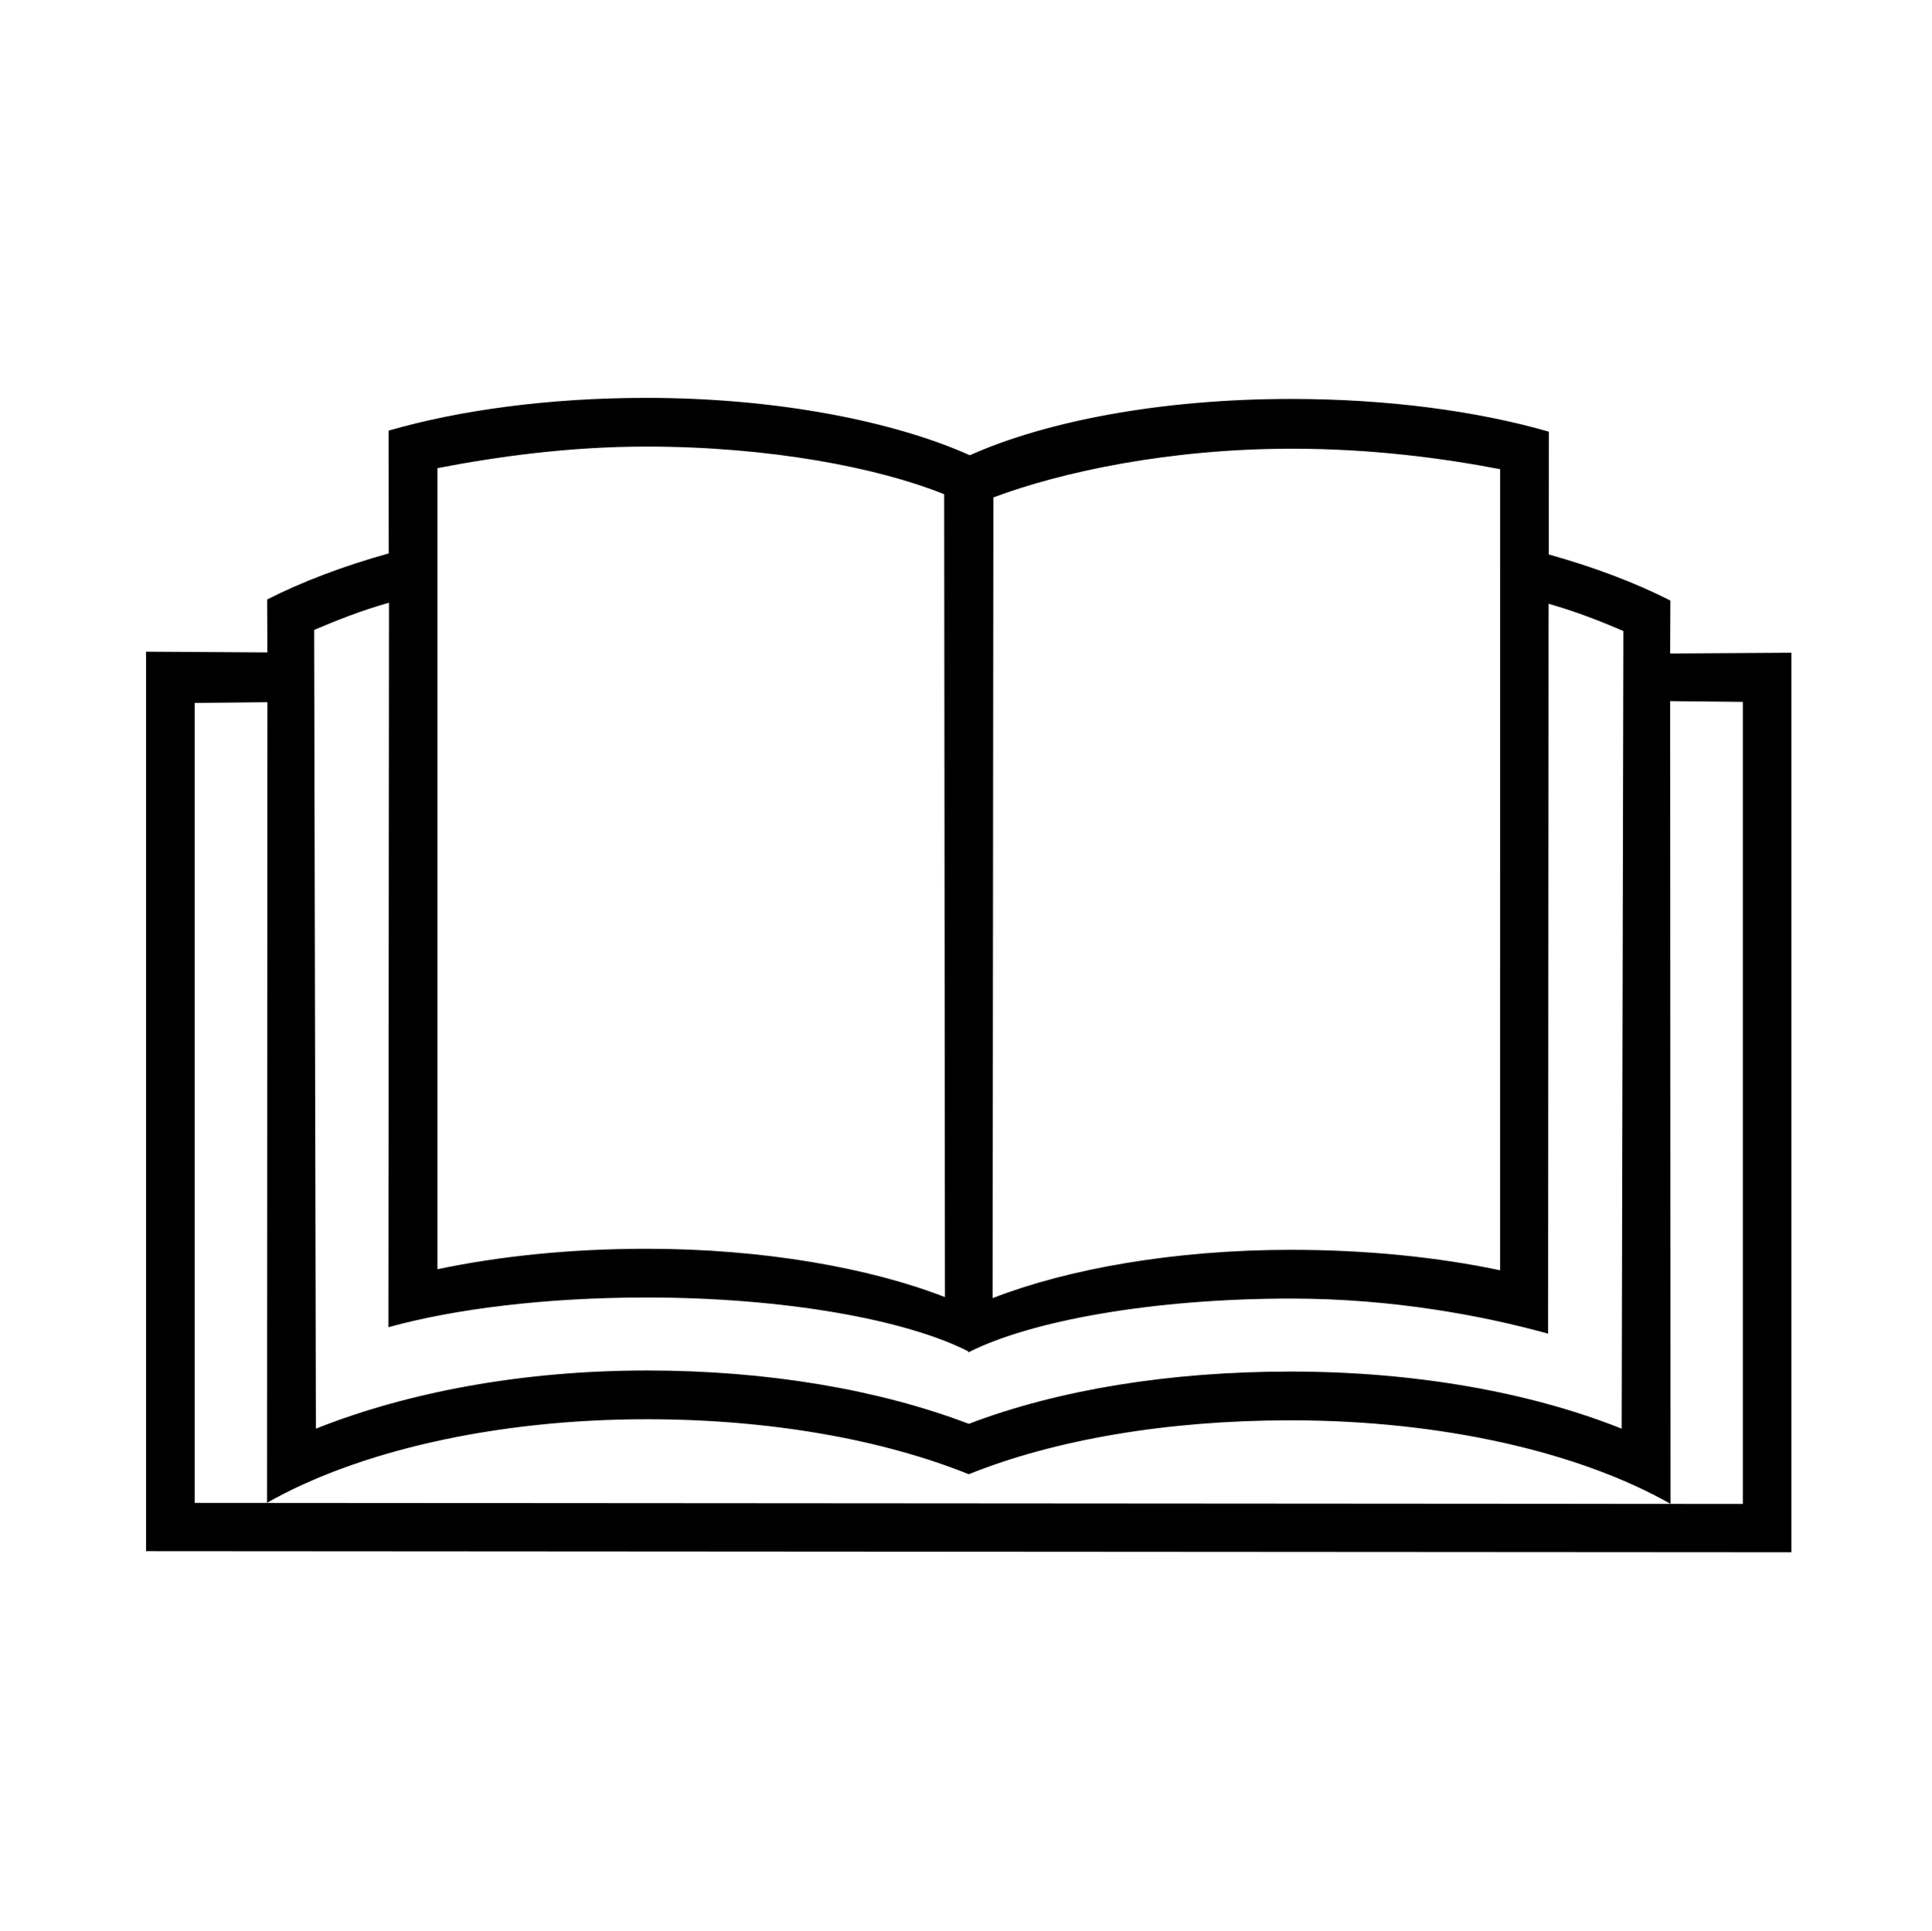
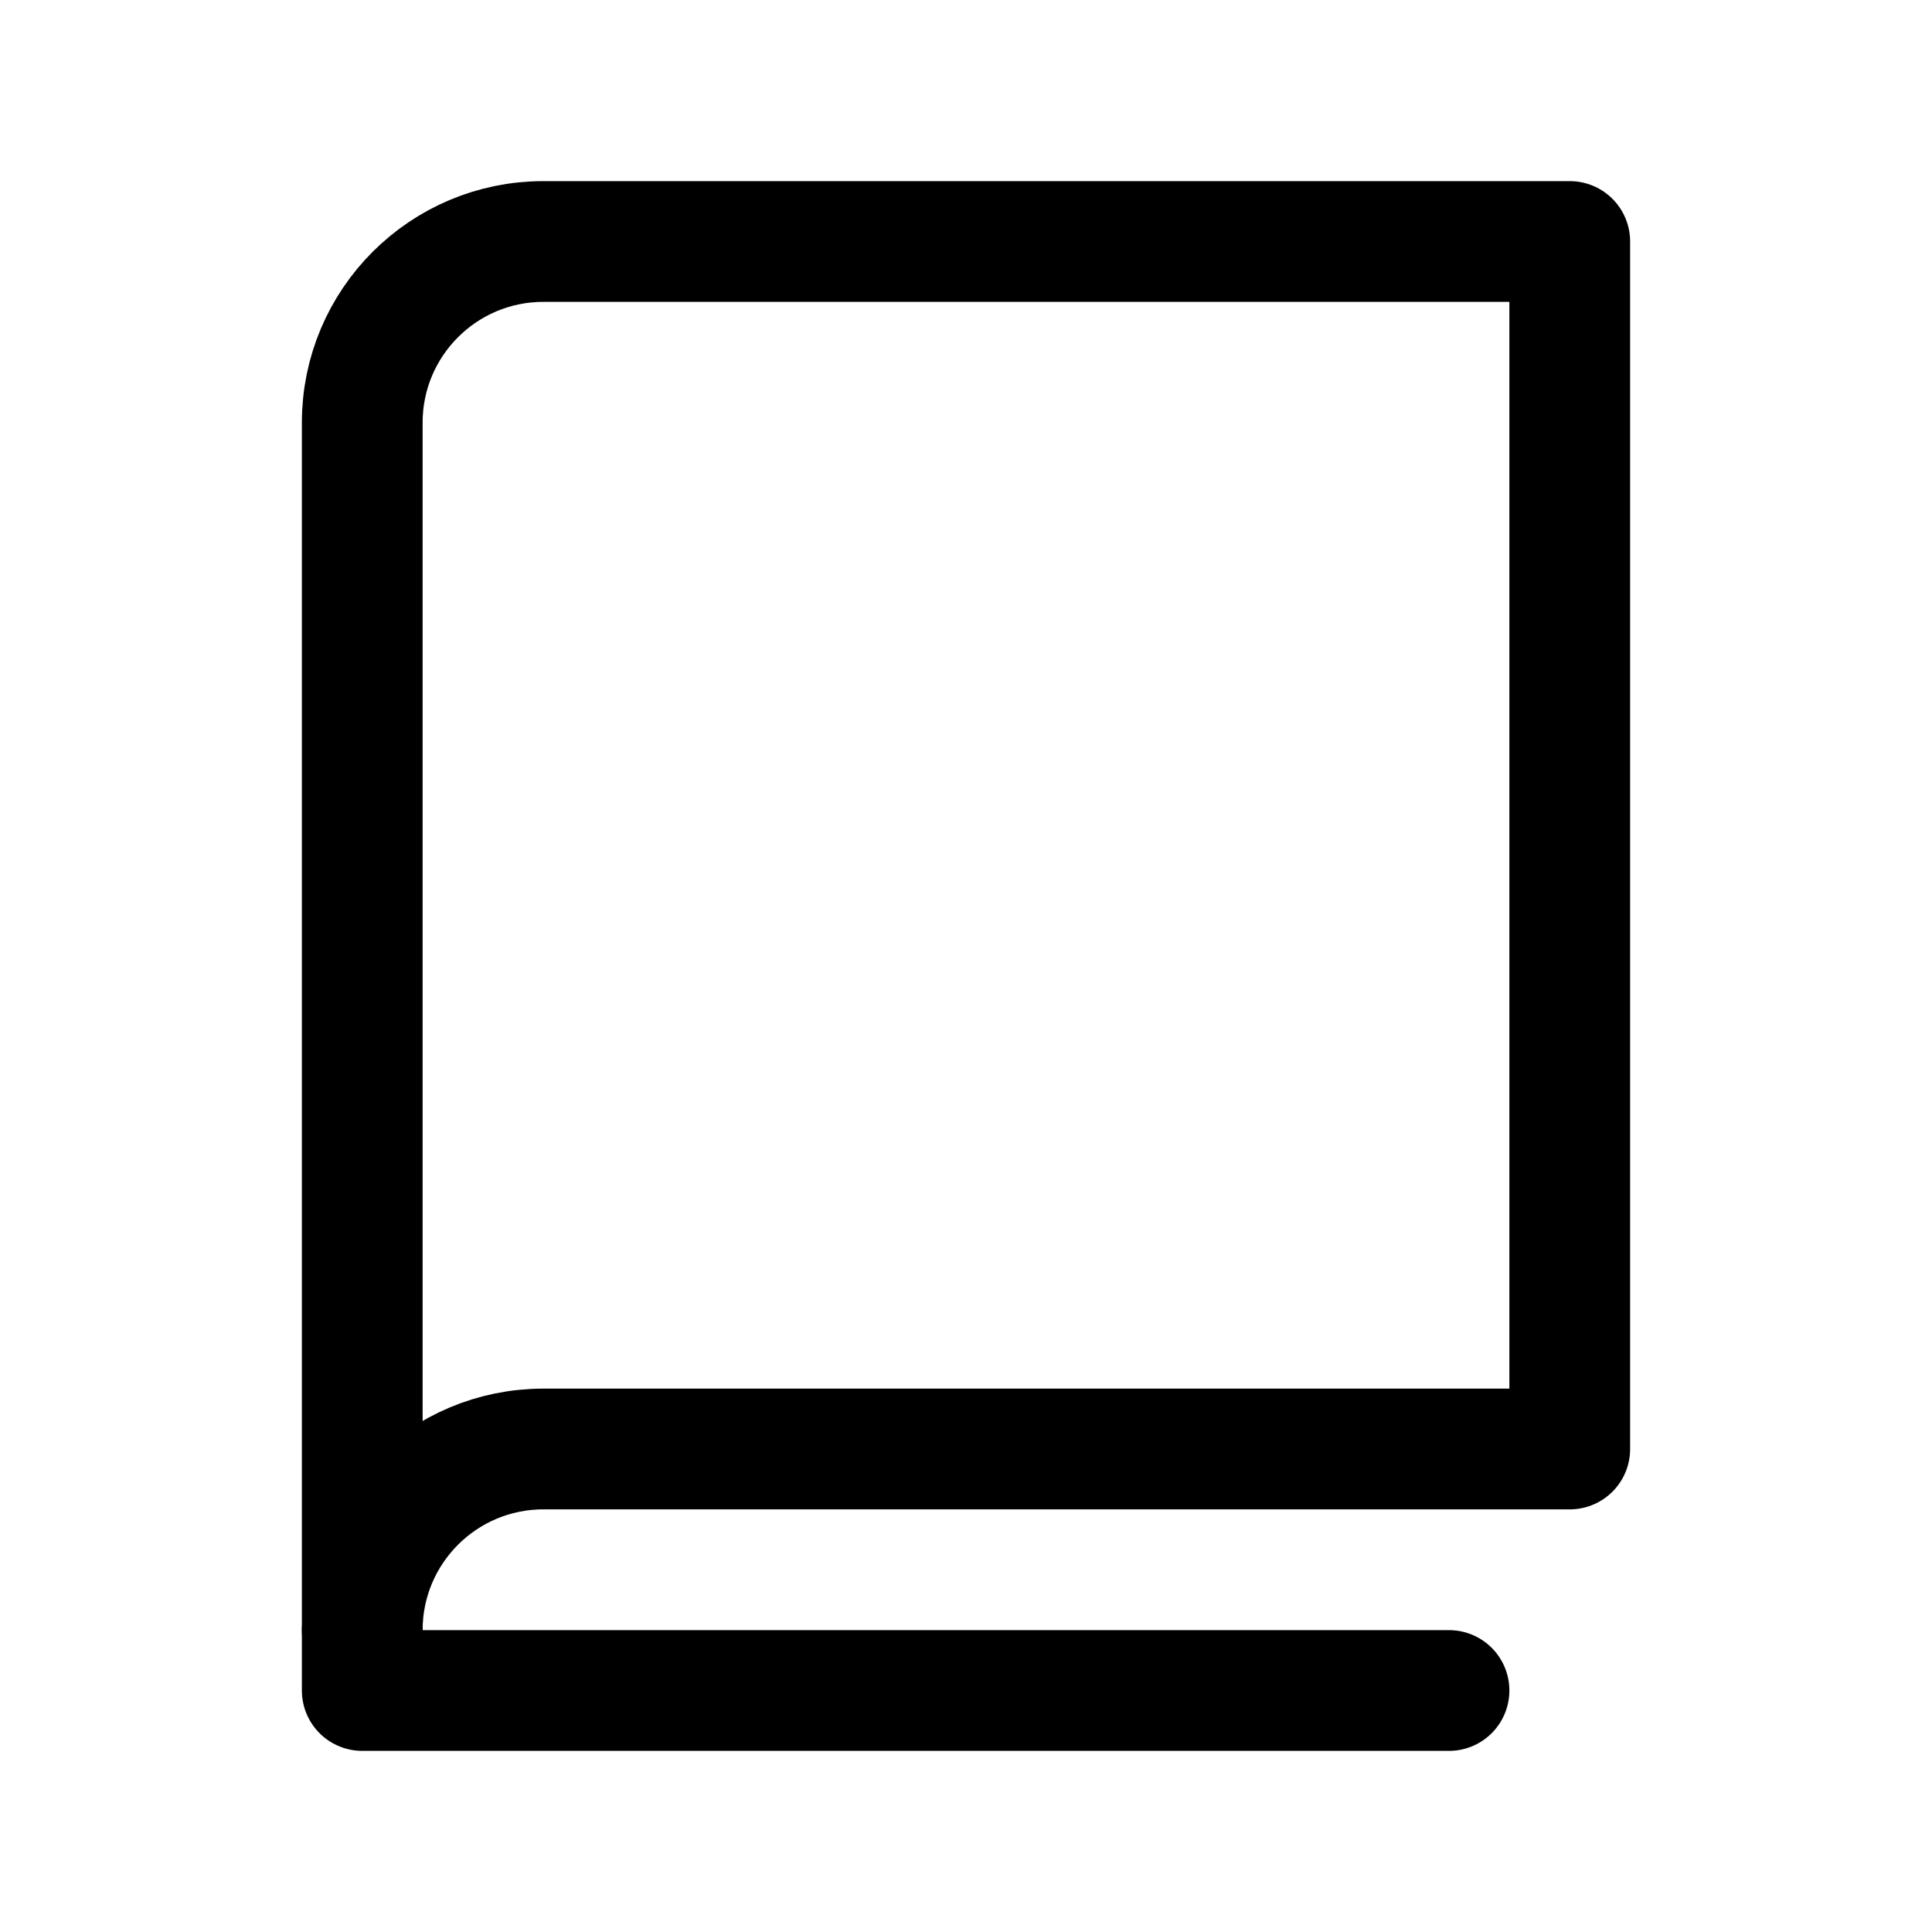
- <svg xmlns="http://www.w3.org/2000/svg" viewBox="0 0 304.015 304.014">
-   <g transform="matrix(1.3533 0 0 1.3533 -53.208 -52.193)">
-     <path d="m56.308 219.03v-104.65l14.109 0.086-0.027-6.16c4.148-2.109 8.957-3.91 14.144-5.359l-0.015-14.285c8.234-2.375 18.652-3.809 29.992-3.809 15.16 0 28.789 2.719 37.621 6.676 8.832-3.957 22.215-6.551 37.371-6.551 11.344 0 21.758 1.434 29.988 3.809l-0.011 14.285c5.187 1.449 9.996 3.25 14.144 5.359l-0.027 6.16 14.109-0.086v104.65l-191.4-0.125zm157.51-125.88c-6.711-1.293-15.011-2.383-24.187-2.383-14.277 0-26.797 2.684-34.762 5.668l-0.086 93.156c8.758-3.406 21.117-5.621 34.719-5.621 8.867 0 17.176 0.871 24.313 2.379l3e-3 -93.199zm-99.242 110.53c-17.875 0-33.808 3.809-44.199 9.723l0.043-93.145-8.461 0.086v93.067l180.1 0.125v-93.317l-8.461-0.086 0.043 93.395c-10.391-5.914-26.325-9.723-44.203-9.723-14.356 0-27.446 2.25-37.43 6.274-9.988-4.024-23.078-6.399-37.434-6.399zm-24.375-17.449c7.141-1.512 15.446-2.383 24.313-2.383 13.605 0 25.961 2.219 34.722 5.621l-0.089-93.406c-7.711-3.109-20.36-5.543-34.633-5.543-9.043 0-17.418 1.18-24.313 2.508v93.203zm61.746 9.551c-7.199-3.668-21.285-6.266-37.433-6.266-11.739 0-22.324 1.328-30.02 3.457l0.071-84.289c-3.176 0.895-5.985 2.012-8.708 3.164l0.204 92.93c10.601-4.227 23.98-6.77 38.519-6.77 14.051 0 27 2.231 37.43 6.207 10.43-3.976 23.379-6.082 37.43-6.082 14.539 0 27.917 2.418 38.519 6.645l0.199-92.805c-2.718-1.156-5.527-2.269-8.703-3.164l-0.055 84.914c-7.695-2.129-18.156-4.082-29.894-4.082-16.149 0-30.359 2.598-37.559 6.266" fill-rule="evenodd" />
-     <path d="m29.62 265.39h-27" fill="none" stroke="#000" stroke-width=".5" />
-     <path d="m38.62 274.39v27" fill="none" stroke="#000" stroke-width=".5" />
-     <path d="m29.62 38.62h-27" fill="none" stroke="#000" stroke-width=".5" />
-     <path d="m38.62 29.62v-27" fill="none" stroke="#000" stroke-width=".5" />
-     <path d="m274.39 38.62h27" fill="none" stroke="#000" stroke-width=".5" />
-     <path d="m265.39 29.62v-27" fill="none" stroke="#000" stroke-width=".5" />
-     <path d="m274.39 265.39h27" fill="none" stroke="#000" stroke-width=".5" />
-     <path d="m265.39 274.39v27" fill="none" stroke="#000" stroke-width=".5" />
-   </g>
+ <svg xmlns="http://www.w3.org/2000/svg" width="192" height="192" fill="#000000" viewBox="0 0 256 256">
+   <rect width="256" height="256" fill="none" />
+   <path d="M48,216a24,24,0,0,1,24-24H208V32H72A24,24,0,0,0,48,56Z" fill="none" stroke="#000000" stroke-linecap="round" stroke-linejoin="round" stroke-width="16" />
+   <polyline points="48 216 48 224 192 224" fill="none" stroke="#000000" stroke-linecap="round" stroke-linejoin="round" stroke-width="16" />
</svg>
